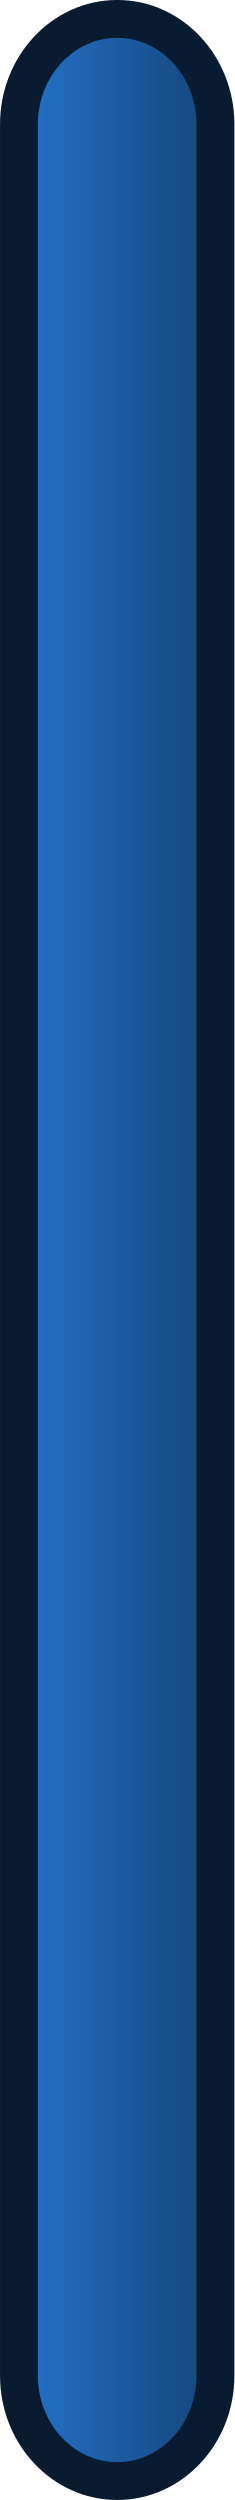
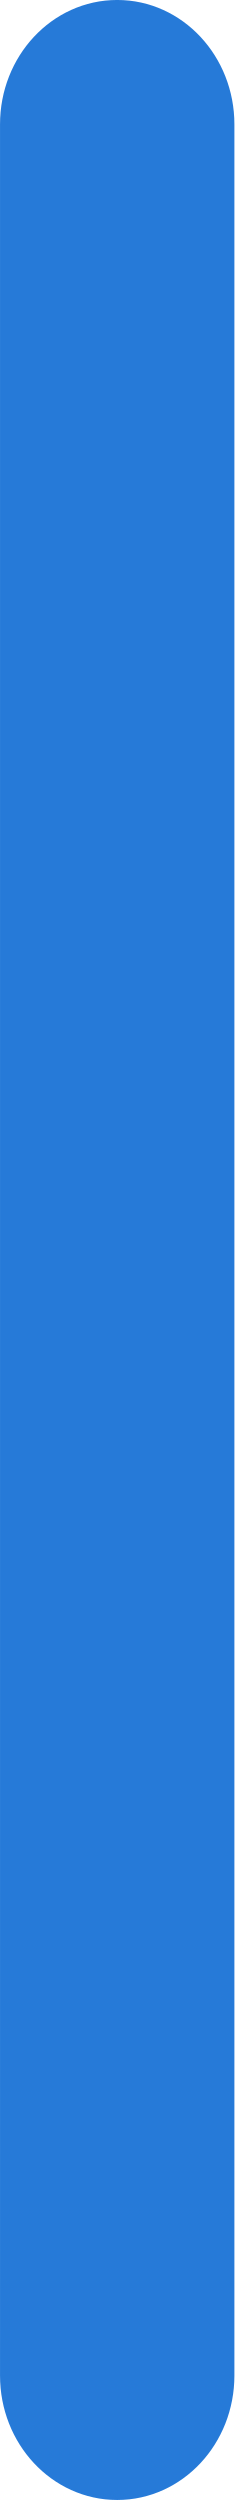
<svg xmlns="http://www.w3.org/2000/svg" xmlns:xlink="http://www.w3.org/1999/xlink" width="6" height="64" id="svg33222" version="1.1">
  <defs id="defs33224">
    <linearGradient id="linearGradient3812">
      <stop style="stop-color:#000000;stop-opacity:0.557;" offset="0" id="stop3814" />
      <stop style="stop-color:#000000;stop-opacity:0.267;" offset="1" id="stop3816" />
    </linearGradient>
    <linearGradient id="linearGradient3762">
      <stop style="stop-color:#161616;stop-opacity:1;" offset="0" id="stop3764" />
      <stop style="stop-color:#363636;stop-opacity:1;" offset="1" id="stop3766" />
    </linearGradient>
    <linearGradient id="linearGradient3845">
      <stop style="stop-color:#0c0c0c;stop-opacity:1;" offset="0" id="stop3847" />
      <stop id="stop3846" offset="0.12" style="stop-color:#161616;stop-opacity:1;" />
      <stop id="stop3844" offset="0.88" style="stop-color:#212121;stop-opacity:1;" />
      <stop style="stop-color:#363636;stop-opacity:1;" offset="1" id="stop3849" />
    </linearGradient>
    <linearGradient id="linearGradient3837">
      <stop style="stop-color:#f2f3f5;stop-opacity:0;" offset="0" id="stop3839" />
      <stop style="stop-color:#ffffff;stop-opacity:0;" offset="1" id="stop3841" />
    </linearGradient>
    <linearGradient xlink:href="#linearGradient3837" id="linearGradient3843" x1="8" y1="1.925" x2="8" y2="14.003" gradientUnits="userSpaceOnUse" />
    <linearGradient xlink:href="#linearGradient3845" id="linearGradient3851" x1="8" y1="1.537" x2="8" y2="13.463" gradientUnits="userSpaceOnUse" />
    <linearGradient xlink:href="#linearGradient3845" id="linearGradient3787" gradientUnits="userSpaceOnUse" x1="8" y1="1.537" x2="8" y2="13.463" />
    <linearGradient xlink:href="#linearGradient3762" id="linearGradient3768" x1="7.962" y1="0.201" x2="7.962" y2="14.757" gradientUnits="userSpaceOnUse" />
    <linearGradient xlink:href="#linearGradient3762" id="linearGradient3793" gradientUnits="userSpaceOnUse" x1="7.962" y1="0.201" x2="7.962" y2="14.757" />
    <linearGradient xlink:href="#linearGradient3845" id="linearGradient3795" gradientUnits="userSpaceOnUse" x1="8" y1="1.537" x2="8" y2="13.463" />
    <linearGradient xlink:href="#linearGradient3762" id="linearGradient3800" gradientUnits="userSpaceOnUse" x1="7.962" y1="0.201" x2="7.962" y2="14.757" gradientTransform="matrix(1.025601,0,0,0.3607288,-0.2048089,10.1084)" />
    <linearGradient xlink:href="#linearGradient3845" id="linearGradient3802" gradientUnits="userSpaceOnUse" x1="8" y1="1.537" x2="8" y2="13.463" gradientTransform="matrix(1.025601,0,0,0.3607288,-0.2048089,10.1084)" />
    <linearGradient xlink:href="#linearGradient3762" id="linearGradient3809" gradientUnits="userSpaceOnUse" gradientTransform="matrix(1.025601,0,0,0.3607288,-0.2048089,10.1084)" x1="7.962" y1="0.201" x2="7.962" y2="14.757" />
    <linearGradient xlink:href="#linearGradient3845" id="linearGradient3811" gradientUnits="userSpaceOnUse" gradientTransform="matrix(1.025601,0,0,0.3607288,-0.2048089,10.1084)" x1="8" y1="1.537" x2="8" y2="13.463" />
    <linearGradient xlink:href="#linearGradient3762" id="linearGradient3814" gradientUnits="userSpaceOnUse" gradientTransform="matrix(1.019677,0,0,0.4900589,-0.1574127,4.076985)" x1="7.962" y1="0.201" x2="7.962" y2="14.757" />
    <linearGradient xlink:href="#linearGradient3845" id="linearGradient3816" gradientUnits="userSpaceOnUse" gradientTransform="matrix(1.019677,0,0,0.4900589,-0.1574127,4.076985)" x1="8" y1="1.537" x2="8" y2="13.463" />
    <linearGradient xlink:href="#linearGradient3762" id="linearGradient3823" gradientUnits="userSpaceOnUse" gradientTransform="matrix(1.019677,0,0,0.4900589,-0.1574127,4.076985)" x1="7.962" y1="0.201" x2="7.962" y2="14.757" />
    <linearGradient xlink:href="#linearGradient3845" id="linearGradient3825" gradientUnits="userSpaceOnUse" gradientTransform="matrix(1.019677,0,0,0.4900589,-0.1574127,4.076985)" x1="8" y1="1.537" x2="8" y2="13.463" />
    <linearGradient xlink:href="#linearGradient3762" id="linearGradient3828" gradientUnits="userSpaceOnUse" gradientTransform="matrix(1.019677,0,0,0.355839,-0.1574127,5.070708)" x1="7.962" y1="0.201" x2="7.962" y2="14.757" />
    <linearGradient xlink:href="#linearGradient3845" id="linearGradient3830" gradientUnits="userSpaceOnUse" gradientTransform="matrix(1.019677,0,0,0.355839,-0.1574127,5.070708)" x1="8" y1="1.537" x2="8" y2="13.463" />
    <linearGradient xlink:href="#linearGradient3762" id="linearGradient3783" gradientUnits="userSpaceOnUse" gradientTransform="matrix(1.019677,0,0,0.355839,-0.1574127,5.070708)" x1="7.962" y1="0.201" x2="7.962" y2="14.757" />
    <linearGradient xlink:href="#linearGradient3845" id="linearGradient3785" gradientUnits="userSpaceOnUse" gradientTransform="matrix(1.019677,0,0,0.355839,-0.1574127,5.070708)" x1="8" y1="1.537" x2="8" y2="13.463" />
    <linearGradient xlink:href="#linearGradient3845" id="linearGradient3790" gradientUnits="userSpaceOnUse" gradientTransform="matrix(1.024857,0,0,0.3837752,0.8011453,4.121687)" x1="8" y1="1.537" x2="8" y2="13.463" />
    <linearGradient xlink:href="#linearGradient3845-5" id="linearGradient3790-0" gradientUnits="userSpaceOnUse" gradientTransform="matrix(1.024857,0,0,0.3837752,0.8011453,4.121687)" x1="8" y1="1.537" x2="8" y2="13.463" />
    <linearGradient id="linearGradient3845-5">
      <stop style="stop-color:#000000;stop-opacity:0.808;" offset="0" id="stop3847-3" />
      <stop style="stop-color:#000000;stop-opacity:0.794;" offset="1" id="stop3849-1" />
    </linearGradient>
    <linearGradient y2="13.463" x2="8" y1="1.537" x1="8" gradientTransform="matrix(0.9492781,0,0,0.3027979,1.405775,4.729015)" gradientUnits="userSpaceOnUse" id="linearGradient3808" xlink:href="#linearGradient3845-5" />
    <linearGradient y2="13.463" x2="8" y1="1.537" x1="8" gradientTransform="matrix(0.8897096,0,0,0.2389746,3.782501,15.30751)" gradientUnits="userSpaceOnUse" id="linearGradient3808-6" xlink:href="#linearGradient3845-5-7" />
    <linearGradient id="linearGradient3845-5-7">
      <stop style="stop-color:#000000;stop-opacity:1;" offset="0" id="stop3847-3-1" />
      <stop style="stop-color:#000000;stop-opacity:0;" offset="1" id="stop3849-1-3" />
    </linearGradient>
    <linearGradient y2="13.463" x2="8" y1="1.537" x1="8" gradientTransform="matrix(0.8659766,0,0,0.213546,2.072188,5.398402)" gradientUnits="userSpaceOnUse" id="linearGradient3842" xlink:href="#linearGradient3845-5-7" />
    <linearGradient xlink:href="#linearGradient3845" id="linearGradient3030" gradientUnits="userSpaceOnUse" gradientTransform="matrix(1.024857,0,0,0.3837752,0.8011453,4.121687)" x1="8" y1="1.537" x2="8" y2="13.463" />
    <linearGradient xlink:href="#linearGradient3845-5" id="linearGradient3032" gradientUnits="userSpaceOnUse" gradientTransform="matrix(0.9492781,0,0,0.3027979,1.405775,4.729015)" x1="8" y1="1.537" x2="8" y2="13.463" />
    <linearGradient xlink:href="#linearGradient3845-5-7" id="linearGradient3034" gradientUnits="userSpaceOnUse" gradientTransform="matrix(0.8659766,0,0,0.213546,2.072188,5.398402)" x1="8" y1="1.537" x2="8" y2="13.463" />
    <linearGradient xlink:href="#linearGradient3845-5-7" id="linearGradient3915" gradientUnits="userSpaceOnUse" gradientTransform="matrix(3.919478,0,0,0.6280105,0.6441846,4.289912)" x1="8" y1="1.537" x2="8" y2="13.463" />
    <linearGradient xlink:href="#linearGradient3845-5" id="linearGradient3918" gradientUnits="userSpaceOnUse" gradientTransform="matrix(4.060133,0,0,0.7787142,-0.4810658,3.159642)" x1="8" y1="1.537" x2="8" y2="13.463" />
    <linearGradient xlink:href="#linearGradient3845" id="linearGradient3921" gradientUnits="userSpaceOnUse" gradientTransform="matrix(4.197297,0,0,0.9256756,-1.578378,2.057436)" x1="8" y1="1.537" x2="8" y2="13.463" />
    <linearGradient xlink:href="#linearGradient3845" id="linearGradient3928" gradientUnits="userSpaceOnUse" gradientTransform="matrix(4.197297,0,0,0.9256756,-1.578378,2.057436)" x1="8" y1="1.537" x2="8" y2="13.463" />
    <linearGradient xlink:href="#linearGradient3845-5" id="linearGradient3930" gradientUnits="userSpaceOnUse" gradientTransform="matrix(4.060133,0,0,0.7787142,-0.4810658,3.159642)" x1="8" y1="1.537" x2="8" y2="13.463" />
    <linearGradient xlink:href="#linearGradient3845-5-7" id="linearGradient3932" gradientUnits="userSpaceOnUse" gradientTransform="matrix(3.919478,0,0,0.6280105,0.6441846,4.289912)" x1="8" y1="1.537" x2="8" y2="13.463" />
    <linearGradient xlink:href="#linearGradient3845-5-7" id="linearGradient3804" gradientUnits="userSpaceOnUse" gradientTransform="matrix(3.919478,0,0,0.6280105,2.644185,2.289912)" x1="8" y1="1.537" x2="8" y2="13.463" />
    <linearGradient xlink:href="#linearGradient3845-5" id="linearGradient3807" gradientUnits="userSpaceOnUse" gradientTransform="matrix(4.060133,0,0,0.7787142,1.518934,1.159642)" x1="8" y1="1.537" x2="8" y2="13.463" />
    <linearGradient xlink:href="#linearGradient3845" id="linearGradient3810" gradientUnits="userSpaceOnUse" gradientTransform="matrix(4.197297,0,0,0.9256756,0.4216222,0.0574359)" x1="8" y1="1.537" x2="8" y2="13.463" />
    <linearGradient xlink:href="#linearGradient3812" id="linearGradient3818" x1="26" y1="1" x2="26" y2="13" gradientUnits="userSpaceOnUse" />
    <linearGradient xlink:href="#linearGradient3812-8" id="linearGradient3818-6" x1="26" y1="1" x2="26" y2="13" gradientUnits="userSpaceOnUse" />
    <linearGradient id="linearGradient3812-8">
      <stop style="stop-color:#000000;stop-opacity:0.494;" offset="0" id="stop3814-8" />
      <stop style="stop-color:#000000;stop-opacity:0.196;" offset="1" id="stop3816-0" />
    </linearGradient>
    <linearGradient xlink:href="#linearGradient3845-51" id="linearGradient3810-6" gradientUnits="userSpaceOnUse" gradientTransform="matrix(4.197297,0,0,0.9256756,0.4216222,0.0574359)" x1="8" y1="1.537" x2="8" y2="13.463" />
    <linearGradient id="linearGradient3845-51">
      <stop style="stop-color:#ffffff;stop-opacity:0;" offset="0" id="stop3847-2" />
      <stop id="stop3870" offset="0.4" style="stop-color:#ffffff;stop-opacity:0;" />
      <stop style="stop-color:#ffffff;stop-opacity:1;" offset="1" id="stop3849-8" />
    </linearGradient>
    <linearGradient y2="13.463" x2="8" y1="1.537" x1="8" gradientTransform="matrix(4.197297,0,0,0.9256756,0.4216223,1.057436)" gradientUnits="userSpaceOnUse" id="linearGradient3841" xlink:href="#linearGradient3845-51" />
    <linearGradient xlink:href="#linearGradient3845-5-7" id="linearGradient3822" gradientUnits="userSpaceOnUse" gradientTransform="matrix(3.919478,0,0,0.6280105,2.644185,2.289912)" x1="8" y1="1.537" x2="8" y2="13.463" />
    <linearGradient xlink:href="#linearGradient3845-5" id="linearGradient3826" gradientUnits="userSpaceOnUse" gradientTransform="matrix(4.060133,0,0,0.7787142,1.518934,1.159642)" x1="8" y1="1.537" x2="8" y2="13.463" />
    <linearGradient xlink:href="#linearGradient3812" id="linearGradient3829" gradientUnits="userSpaceOnUse" x1="26" y1="1" x2="26" y2="13" />
    <linearGradient xlink:href="#linearGradient3845" id="linearGradient3831" gradientUnits="userSpaceOnUse" gradientTransform="matrix(4.197297,0,0,0.9256756,0.4216222,0.0574359)" x1="8" y1="1.537" x2="8" y2="13.463" />
    <linearGradient xlink:href="#linearGradient3845-51" id="linearGradient3834" gradientUnits="userSpaceOnUse" gradientTransform="matrix(4.197297,0,0,0.9256756,0.4216222,23.05744)" x1="8" y1="1.537" x2="8" y2="13.463" />
    <linearGradient xlink:href="#linearGradient3812-3" id="linearGradient3829-9" gradientUnits="userSpaceOnUse" x1="26" y1="1" x2="26" y2="13" />
    <linearGradient id="linearGradient3812-3">
      <stop style="stop-color:#000000;stop-opacity:0.557;" offset="0" id="stop3814-0" />
      <stop style="stop-color:#000000;stop-opacity:0.267;" offset="1" id="stop3816-6" />
    </linearGradient>
    <linearGradient xlink:href="#linearGradient3845-1" id="linearGradient3831-5" gradientUnits="userSpaceOnUse" gradientTransform="matrix(4.197297,0,0,0.9256756,0.4216222,0.0574359)" x1="8" y1="1.537" x2="8" y2="13.463" />
    <linearGradient id="linearGradient3845-1">
      <stop style="stop-color:#0c0c0c;stop-opacity:1;" offset="0" id="stop3847-4" />
      <stop style="stop-color:#181818;stop-opacity:1;" offset="1" id="stop3849-2" />
    </linearGradient>
    <linearGradient y2="13.463" x2="8" y1="1.537" x1="8" gradientTransform="matrix(4.197297,0,0,0.9256756,0.421622,0.057436)" gradientUnits="userSpaceOnUse" id="linearGradient3857" xlink:href="#linearGradient3845-1" />
    <linearGradient xlink:href="#linearGradient3845-1" id="linearGradient3929" gradientUnits="userSpaceOnUse" gradientTransform="matrix(4.197297,0,0,0.9256756,0.421622,0.057436)" x1="8" y1="1.537" x2="8" y2="13.463" />
    <linearGradient xlink:href="#linearGradient3812" id="linearGradient3931" gradientUnits="userSpaceOnUse" x1="26" y1="1" x2="26" y2="13" />
    <linearGradient xlink:href="#linearGradient3845" id="linearGradient3933" gradientUnits="userSpaceOnUse" gradientTransform="matrix(4.197297,0,0,0.9256756,0.4216222,0.0574359)" x1="8" y1="1.537" x2="8" y2="13.463" />
    <linearGradient xlink:href="#linearGradient3845-5" id="linearGradient3935" gradientUnits="userSpaceOnUse" gradientTransform="matrix(4.060133,0,0,0.7787142,1.518934,1.159642)" x1="8" y1="1.537" x2="8" y2="13.463" />
    <linearGradient xlink:href="#linearGradient3845-5-7" id="linearGradient3937" gradientUnits="userSpaceOnUse" gradientTransform="matrix(3.919478,0,0,0.6280105,2.644185,2.289912)" x1="8" y1="1.537" x2="8" y2="13.463" />
    <linearGradient xlink:href="#linearGradient3845-5-7" id="linearGradient3940" gradientUnits="userSpaceOnUse" gradientTransform="matrix(3.919478,0,0,0.6280105,2.644185,2.289912)" x1="8" y1="1.537" x2="8" y2="13.463" />
    <linearGradient xlink:href="#linearGradient3845-5" id="linearGradient3943" gradientUnits="userSpaceOnUse" gradientTransform="matrix(4.060133,0,0,0.7787142,1.518934,1.159642)" x1="8" y1="1.537" x2="8" y2="13.463" />
    <linearGradient xlink:href="#linearGradient3812" id="linearGradient3946" gradientUnits="userSpaceOnUse" x1="26" y1="1" x2="26" y2="13" />
    <linearGradient xlink:href="#linearGradient3845" id="linearGradient3948" gradientUnits="userSpaceOnUse" gradientTransform="matrix(4.197297,0,0,0.9256756,0.4216222,0.0574359)" x1="8" y1="1.537" x2="8" y2="13.463" />
    <linearGradient xlink:href="#linearGradient3845-1" id="linearGradient3951" gradientUnits="userSpaceOnUse" gradientTransform="matrix(4.197297,0,0,0.9256756,0.421622,0.057436)" x1="8" y1="1.537" x2="8" y2="13.463" />
    <linearGradient xlink:href="#linearGradient3845-1" id="linearGradient3854" gradientUnits="userSpaceOnUse" gradientTransform="matrix(4.197297,0,0,0.9256756,0.421622,0.057436)" x1="8" y1="1.537" x2="8" y2="13.463" />
    <linearGradient xlink:href="#linearGradient3812" id="linearGradient3856" gradientUnits="userSpaceOnUse" x1="26" y1="1" x2="26" y2="13" />
    <linearGradient xlink:href="#linearGradient3845" id="linearGradient3858" gradientUnits="userSpaceOnUse" gradientTransform="matrix(4.197297,0,0,0.9256756,0.4216222,0.0574359)" x1="8" y1="1.537" x2="8" y2="13.463" />
    <linearGradient xlink:href="#linearGradient3845-5" id="linearGradient3860" gradientUnits="userSpaceOnUse" gradientTransform="matrix(4.060133,0,0,0.7787142,1.518934,1.159642)" x1="8" y1="1.537" x2="8" y2="13.463" />
    <linearGradient xlink:href="#linearGradient3845-5-7" id="linearGradient3862" gradientUnits="userSpaceOnUse" gradientTransform="matrix(3.919478,0,0,0.6280105,2.644185,2.289912)" x1="8" y1="1.537" x2="8" y2="13.463" />
    <linearGradient xlink:href="#linearGradient3845-1" id="linearGradient3090" gradientUnits="userSpaceOnUse" gradientTransform="matrix(4.197297,0,0,0.9256756,0.421622,0.057436)" x1="8" y1="1.537" x2="8" y2="13.463" />
    <linearGradient xlink:href="#linearGradient3812" id="linearGradient3092" gradientUnits="userSpaceOnUse" x1="26" y1="1" x2="26" y2="13" />
    <linearGradient xlink:href="#linearGradient3845" id="linearGradient3094" gradientUnits="userSpaceOnUse" gradientTransform="matrix(4.197297,0,0,0.9256756,0.4216222,0.0574359)" x1="8" y1="1.537" x2="8" y2="13.463" />
    <linearGradient xlink:href="#linearGradient3845-5" id="linearGradient3096" gradientUnits="userSpaceOnUse" gradientTransform="matrix(4.060133,0,0,0.7787142,1.518934,1.159642)" x1="8" y1="1.537" x2="8" y2="13.463" />
    <linearGradient xlink:href="#linearGradient3845-5-7" id="linearGradient3098" gradientUnits="userSpaceOnUse" gradientTransform="matrix(3.919478,0,0,0.6280105,2.644185,2.289912)" x1="8" y1="1.537" x2="8" y2="13.463" />
    <linearGradient xlink:href="#linearGradient3845-1" id="linearGradient3105" gradientUnits="userSpaceOnUse" gradientTransform="matrix(4.197297,0,0,0.9256756,0.421622,0.057436)" x1="8" y1="1.537" x2="8" y2="13.463" />
    <linearGradient xlink:href="#linearGradient3812" id="linearGradient3107" gradientUnits="userSpaceOnUse" x1="26" y1="1" x2="26" y2="13" />
    <linearGradient xlink:href="#linearGradient3845" id="linearGradient3109" gradientUnits="userSpaceOnUse" gradientTransform="matrix(4.197297,0,0,0.9256756,0.4216222,0.0574359)" x1="8" y1="1.537" x2="8" y2="13.463" />
    <linearGradient xlink:href="#linearGradient3845-5" id="linearGradient3111" gradientUnits="userSpaceOnUse" gradientTransform="matrix(4.060133,0,0,0.7787142,1.518934,1.159642)" x1="8" y1="1.537" x2="8" y2="13.463" />
    <linearGradient xlink:href="#linearGradient3845-5-7" id="linearGradient3113" gradientUnits="userSpaceOnUse" gradientTransform="matrix(3.919478,0,0,0.6280105,2.644185,2.289912)" x1="8" y1="1.537" x2="8" y2="13.463" />
    <linearGradient xlink:href="#linearGradient3949" id="linearGradient3955" x1="14" y1="-16" x2="14" y2="-13" gradientUnits="userSpaceOnUse" gradientTransform="matrix(0.932295,0,0,1.008608,0.1478246,27.62482)" />
    <linearGradient id="linearGradient3949">
      <stop style="stop-color:#00bfff;stop-opacity:1;" offset="0" id="stop3951" />
      <stop style="stop-color:#005f97;stop-opacity:1;" offset="1" id="stop3953" />
    </linearGradient>
    <linearGradient y2="-13" x2="14" y1="-16" x1="14" gradientTransform="matrix(0.9900093,0,0,2.153397,-17.82401,34.22425)" gradientUnits="userSpaceOnUse" id="linearGradient3972" xlink:href="#linearGradient3949" />
    <linearGradient y2="-13" x2="14" y1="-16" x1="14" gradientTransform="matrix(0.9900093,0,0,2.153397,-1.824004,43.22425)" gradientUnits="userSpaceOnUse" id="linearGradient3972-1" xlink:href="#linearGradient3949-1" />
    <linearGradient id="linearGradient3949-1">
      <stop style="stop-color:#267ad8;stop-opacity:1;" offset="0" id="stop3951-3" />
      <stop style="stop-color:#133d6c;stop-opacity:1;" offset="1" id="stop3953-2" />
    </linearGradient>
-     <linearGradient y2="-13" x2="14" y1="-16" x1="14" gradientTransform="matrix(0.9900093,0,0,2.153397,-17.824,34.22425)" gradientUnits="userSpaceOnUse" id="linearGradient3880" xlink:href="#linearGradient3949-1" />
  </defs>
  <g id="layer1" transform="translate(0,48)">
-     <rect ry="2.515" rx="2.7" y="0.485" x="-15.515" height="5.031" width="63.031" id="rect17861-6-3" style="color:#000000;fill:url(#linearGradient3880);fill-opacity:1;stroke:#081b30;stroke-width:0.969;stroke-miterlimit:4;stroke-opacity:1;stroke-dasharray:none;marker:none;visibility:visible;display:inline;overflow:visible;enable-background:accumulate" transform="matrix(0,-1,1,0,0,0)" />
+     <rect ry="2.515" rx="2.7" y="0.485" x="-15.515" height="5.031" width="63.031" id="rect17861-6-3" style="color:#000000;fill:#267ad8;fill-opacity:1;stroke:#267ad8;stroke-width:0.969;stroke-miterlimit:4;stroke-opacity:1;stroke-dasharray:none;marker:none;visibility:visible;display:inline;overflow:visible;enable-background:accumulate" transform="matrix(0,-1,1,0,0,0)" />
  </g>
</svg>
